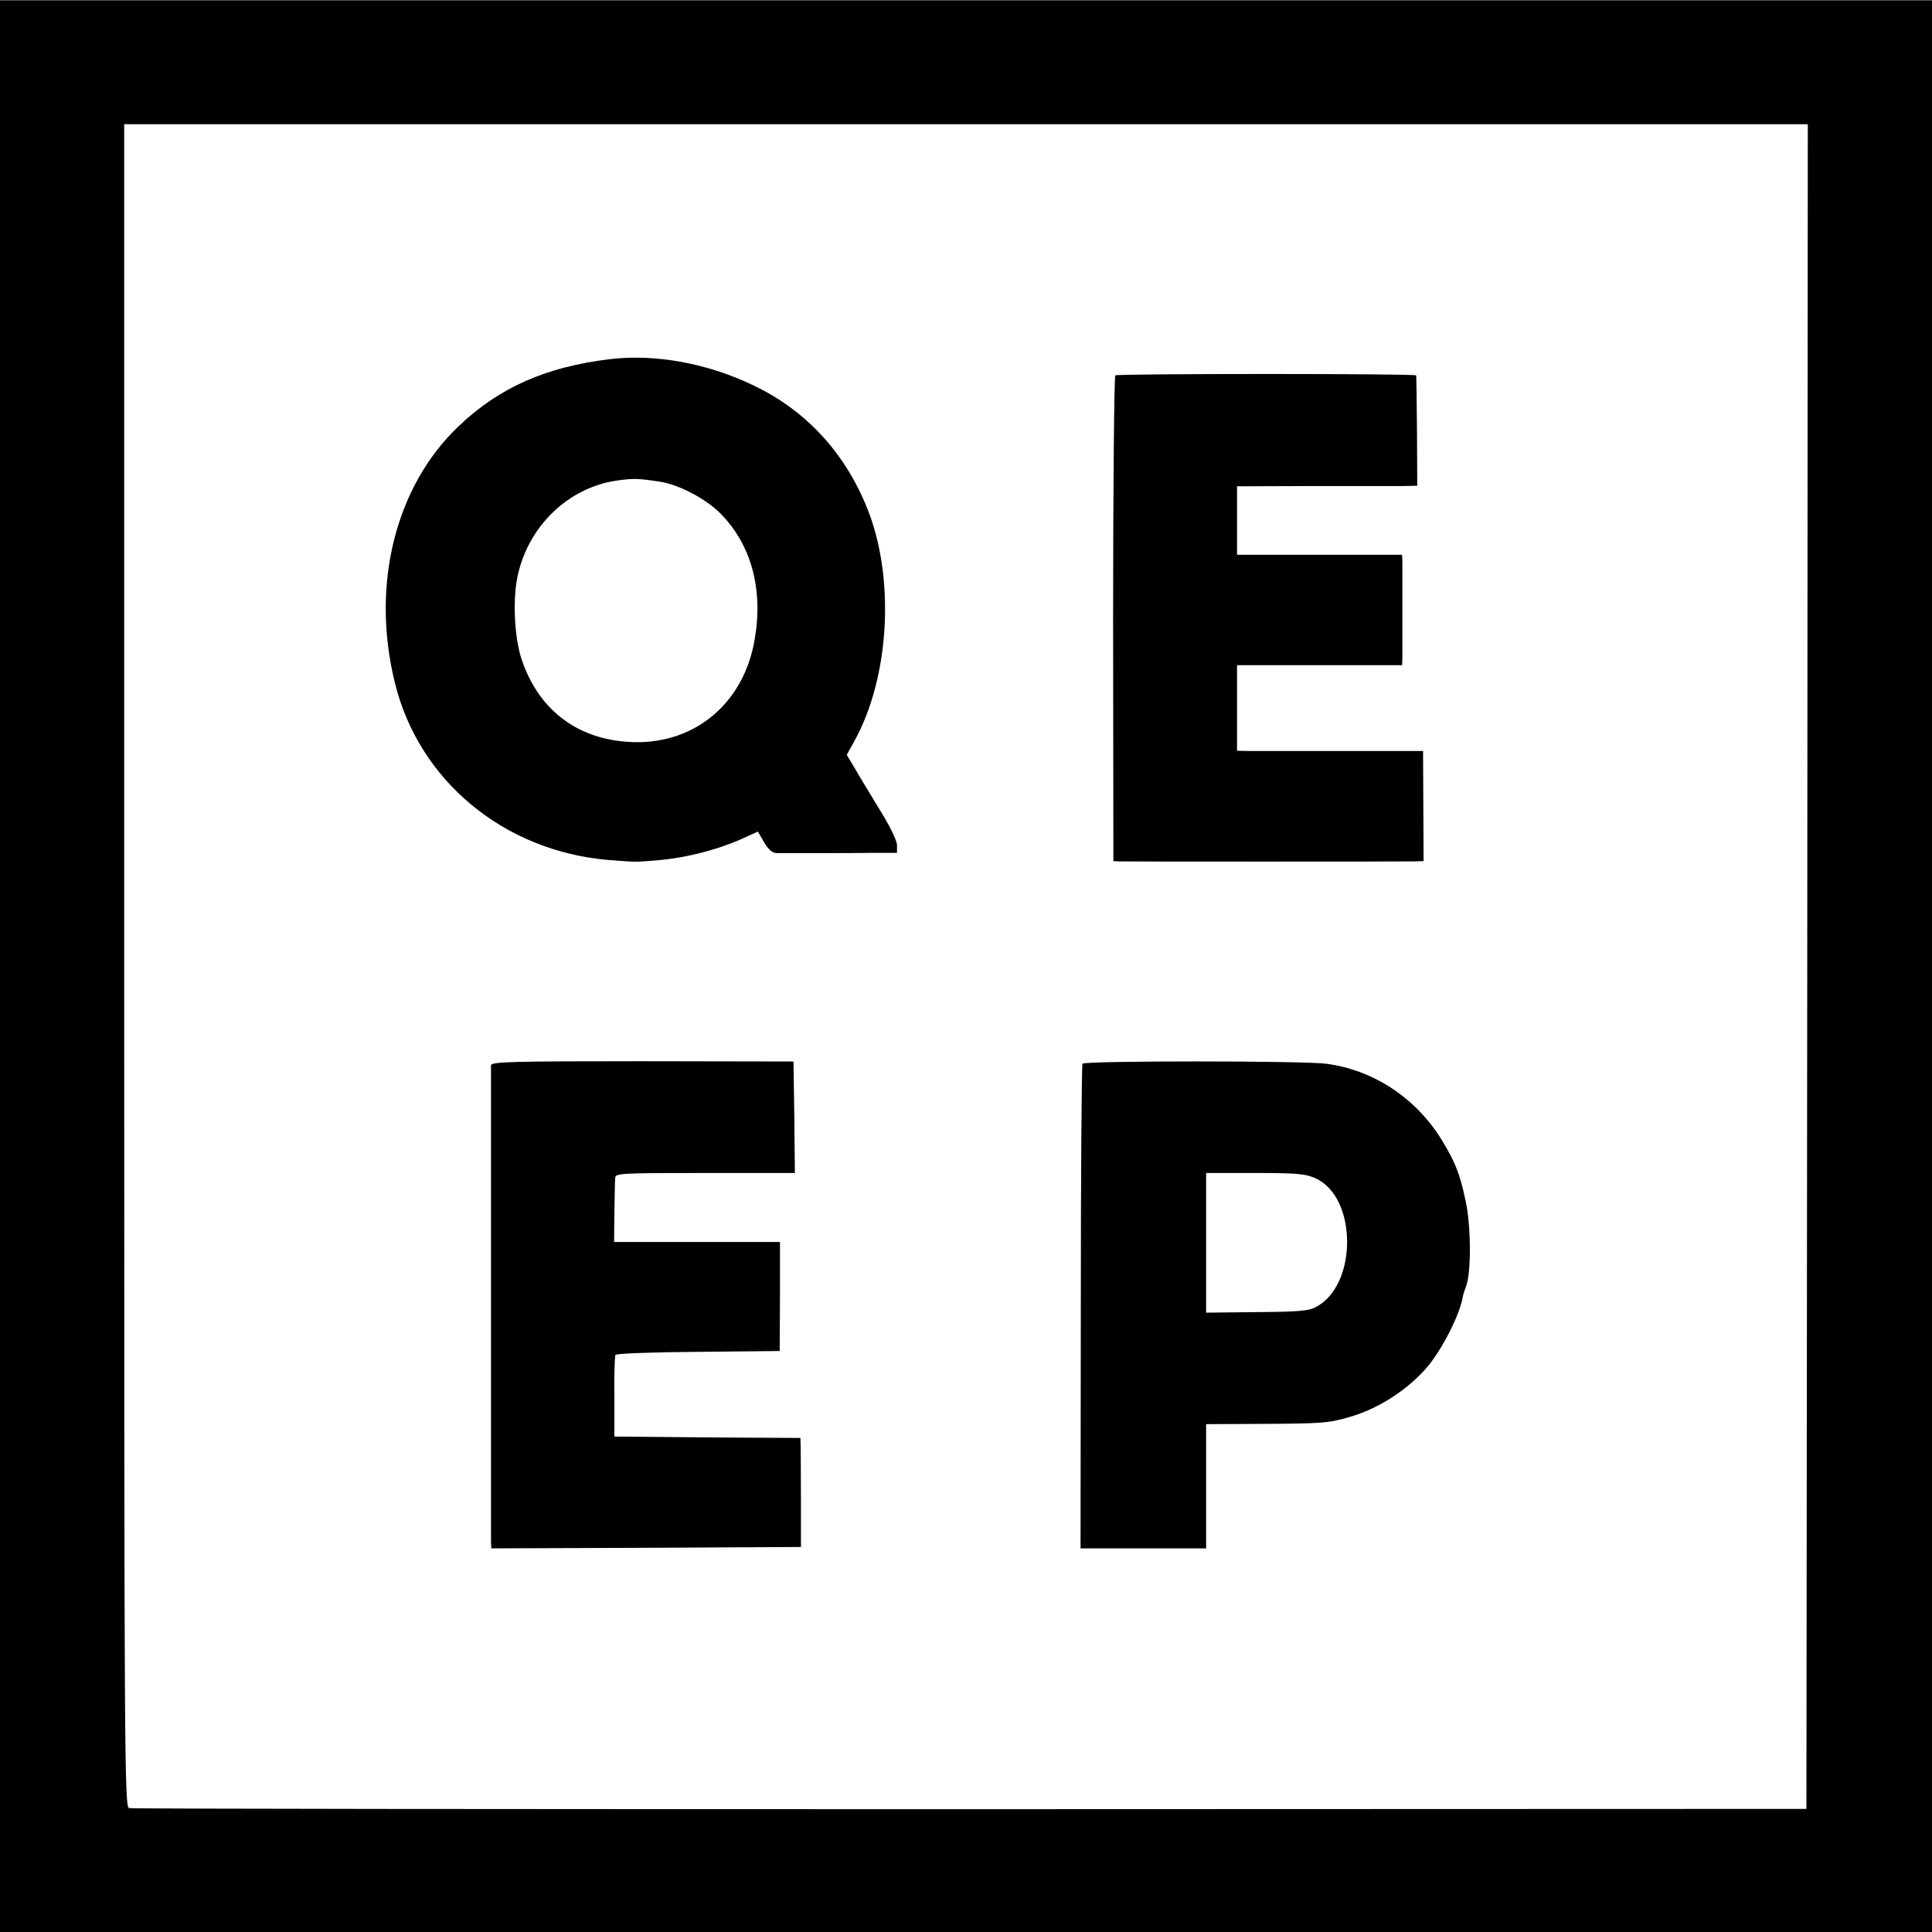
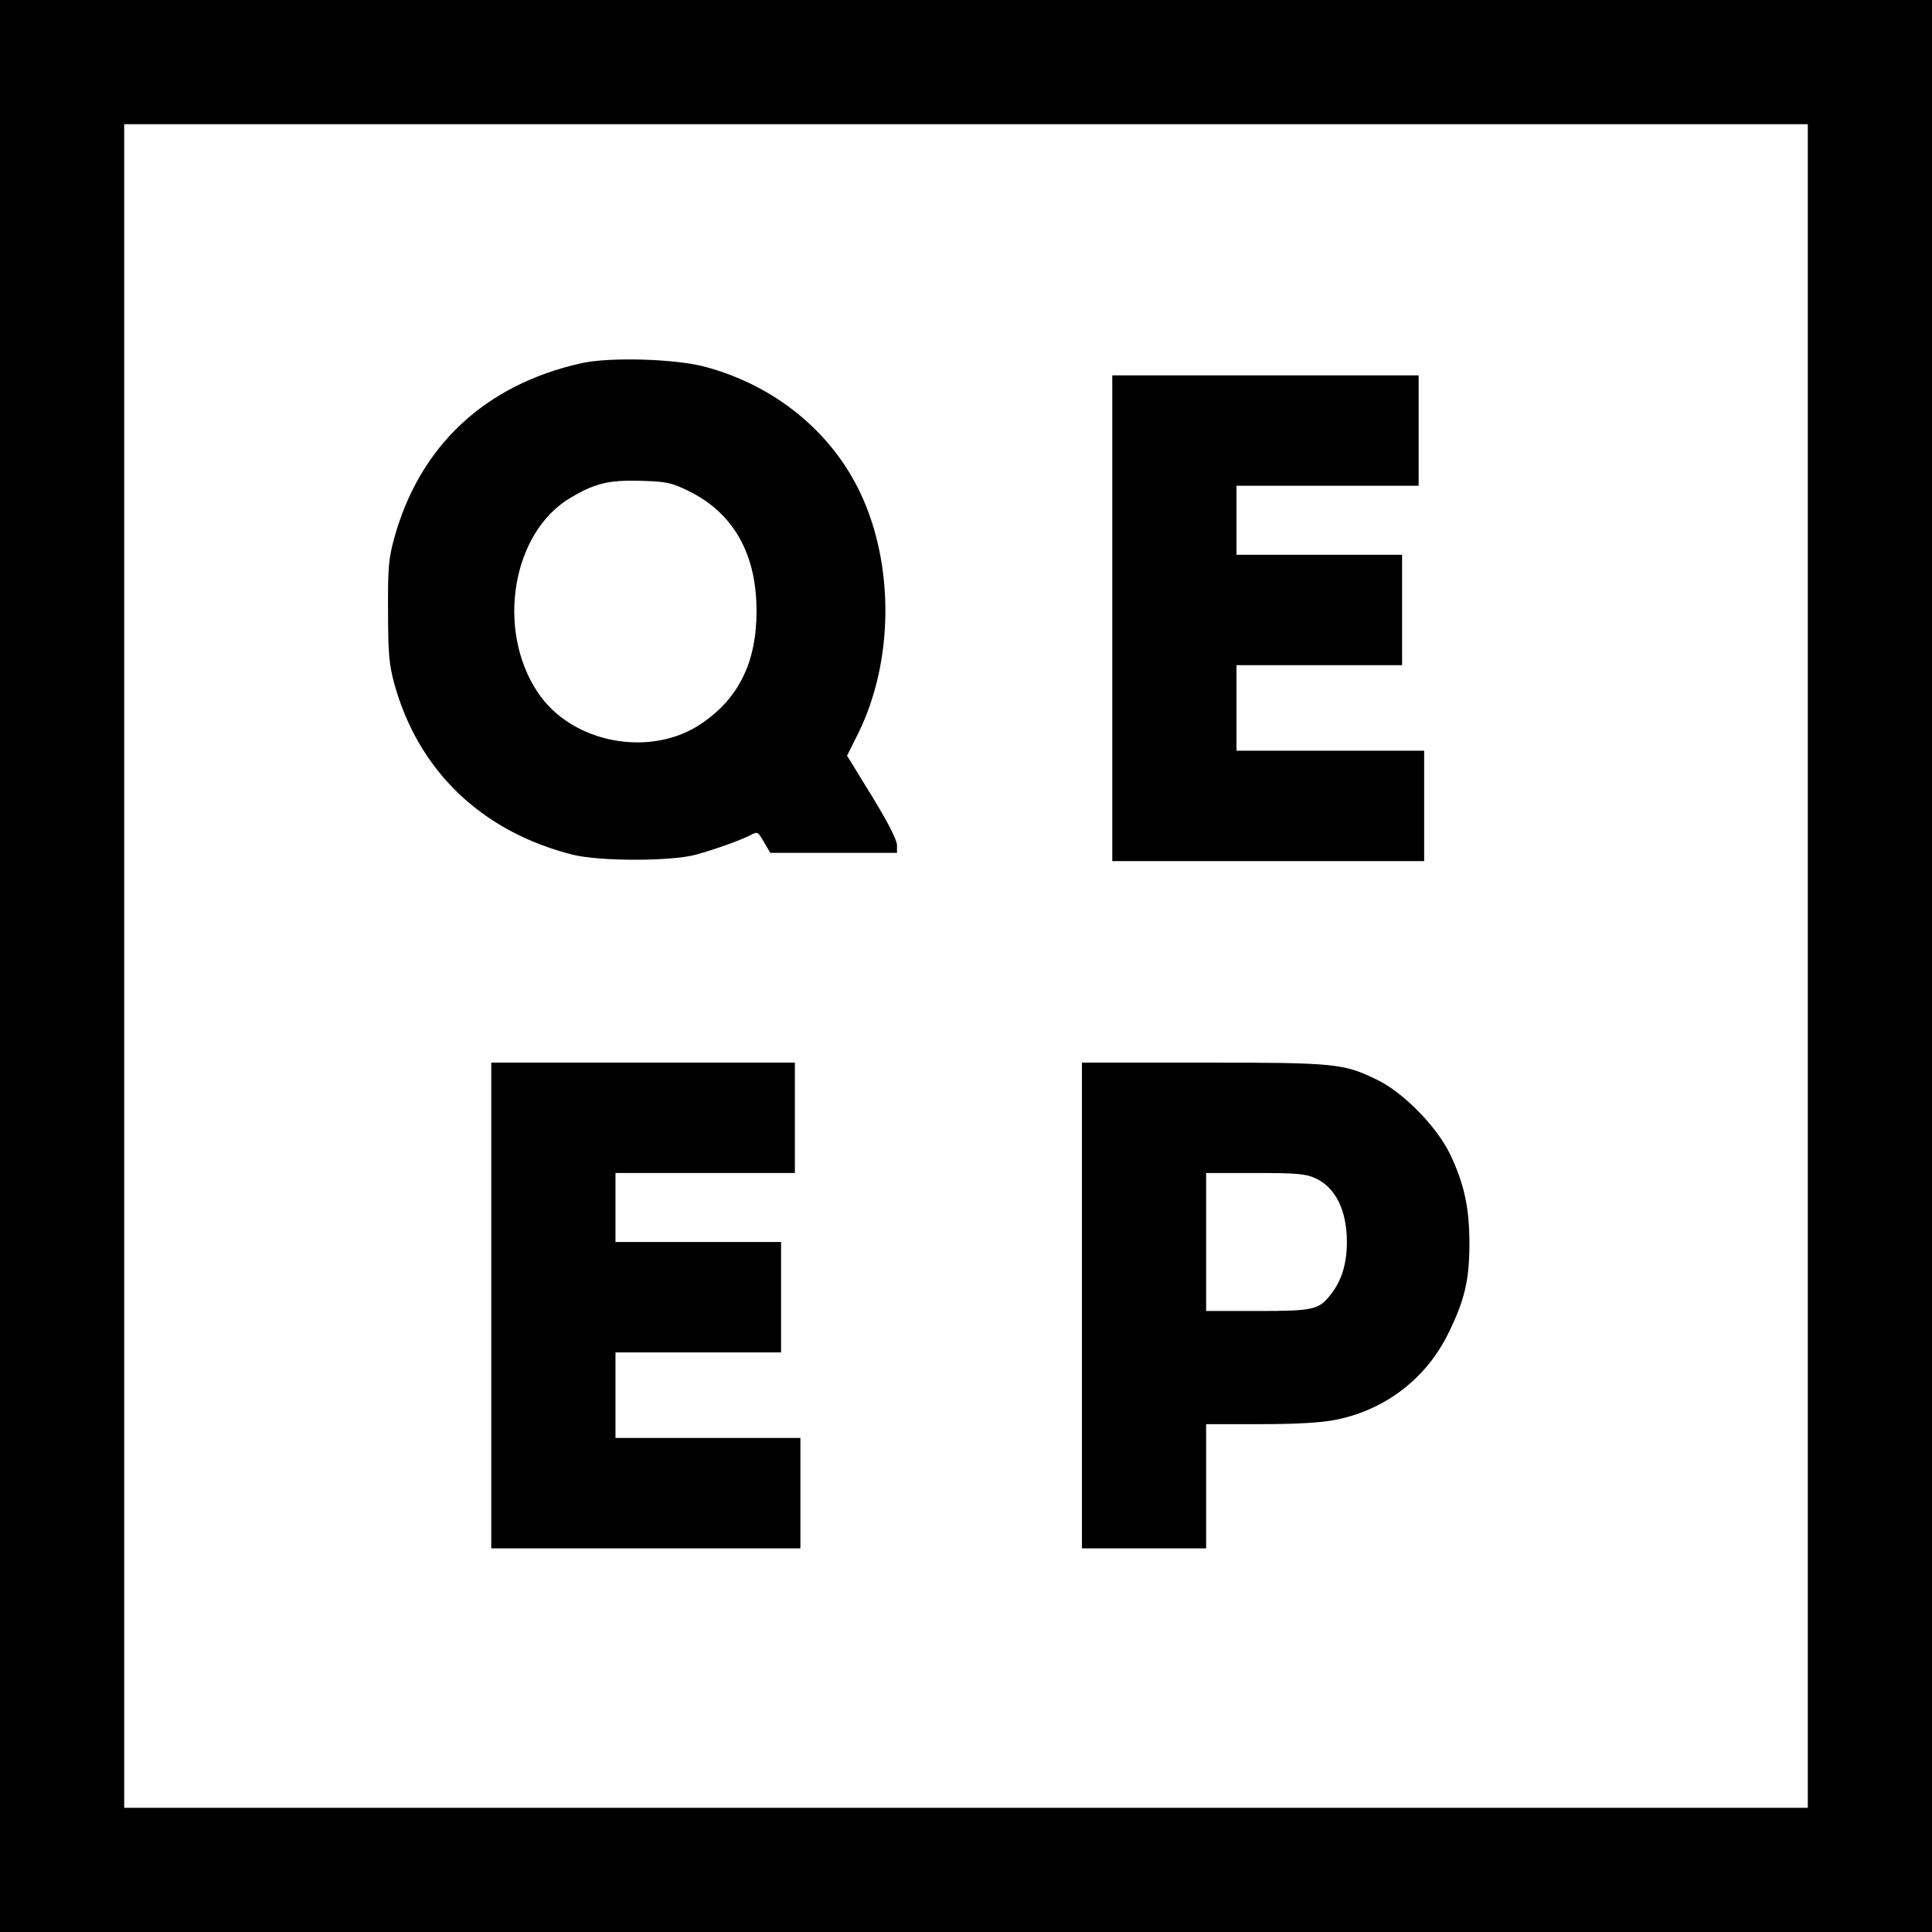
<svg xmlns="http://www.w3.org/2000/svg" version="1.0" width="700pt" height="700pt" viewBox="0 0 700 700" preserveAspectRatio="xMidYMid meet">
  <g transform="translate(0,700) scale(0.1,-0.1)" fill="#000000" stroke="none">
-     <path d="M0 3499 l0 -3499 3500 0 3500 0 0 3499 0 3500 -3500 0 -3500 0 0 -3500z m6548 -1 l-3 -3052 -3030 -1 c-1667 0 -3038 1 -3047 4 -17 3 -18 157 -18 3052 l0 3049 3050 0 3050 0 -2 -3052z" />
-     <path d="M2212 5699 c-233 -28 -402 -102 -550 -243 -230 -218 -319 -577 -231 -931 87 -354 395 -609 774 -641 108 -8 92 -8 188 0 96 9 204 37 289 74 l64 29 22 -38 c15 -26 30 -39 45 -40 12 0 76 0 142 0 66 0 159 0 208 1 l87 0 0 28 c0 16 -26 70 -65 132 -35 58 -76 125 -90 150 l-27 45 26 47 c126 225 149 574 56 826 -80 213 -225 374 -425 468 -164 78 -351 112 -513 93z m178 -444 c71 -11 169 -63 222 -117 111 -114 154 -274 122 -457 -39 -226 -212 -374 -434 -370 -199 4 -347 111 -410 300 -26 77 -33 214 -15 300 38 182 184 323 361 348 60 8 73 8 154 -4z" />
-     <path d="M4041 5640 c-4 -3 -8 -400 -8 -882 l1 -878 20 -1 c27 -1 1018 -1 1068 0 l36 1 -1 199 -1 200 -300 0 c-166 0 -317 0 -337 0 l-37 1 0 155 0 155 299 0 299 0 1 23 c0 32 0 328 0 355 l-1 22 -299 0 -299 0 0 124 0 124 276 1 c153 0 300 0 327 0 l50 1 -1 198 c-1 108 -2 199 -3 202 0 3 -244 5 -542 5 -297 0 -544 -2 -548 -5z" />
-     <path d="M1779 3140 c0 -20 0 -1699 0 -1728 l1 -22 561 2 561 3 0 165 c0 91 -1 180 -1 197 l-1 33 -337 2 -337 3 0 143 c-1 79 1 148 4 153 4 5 139 10 300 11 l295 3 1 198 0 197 -300 0 -301 0 1 107 c1 60 2 116 3 126 1 16 24 17 326 17 l325 0 -2 202 -3 202 -547 1 c-480 0 -548 -2 -549 -15z" />
-     <path d="M3922 3146 c-3 -6 -6 -403 -6 -883 l-1 -873 228 0 227 0 0 225 0 225 198 1 c224 1 246 3 322 25 108 31 217 103 287 188 55 69 116 192 124 253 1 5 6 19 11 33 19 50 18 220 -2 310 -21 98 -36 136 -84 216 -93 154 -249 258 -422 280 -88 11 -875 11 -882 0z m844 -415 c153 -69 153 -389 1 -467 -25 -14 -67 -17 -214 -18 l-183 -2 0 253 0 253 178 0 c151 0 183 -3 218 -19z" />
+     <path d="M0 3500 l0 -3500 3500 0 3500 0 0 3500 0 3500 -3500 0 -3500 0 0 -3500z m6550 0 l0 -3050 -3050 0 -3050 0 0 3050 0 3050 3050 0 3050 0 0 -3050z" />
+     <path d="M2106 5684 c-349 -78 -586 -300 -678 -635 -20 -74 -23 -106 -22 -264 0 -153 4 -192 22 -260 87 -318 318 -539 648 -622 98 -24 354 -24 444 0 75 21 159 51 199 71 26 14 27 13 49 -25 l23 -39 229 0 230 0 0 28 c0 18 -33 83 -90 176 l-91 148 41 82 c127 258 131 605 9 866 -105 225 -311 393 -564 461 -107 29 -348 36 -449 13z m389 -463 c163 -80 247 -229 246 -437 0 -182 -64 -313 -197 -404 -185 -128 -473 -74 -596 112 -152 228 -92 581 120 705 88 52 137 64 252 61 97 -3 111 -6 175 -37z" />
+     <path d="M4030 4760 l0 -880 565 0 565 0 0 200 0 200 -340 0 -340 0 0 155 0 155 300 0 300 0 0 200 0 200 -300 0 -300 0 0 125 0 125 330 0 330 0 0 200 0 200 -555 0 -555 0 0 -880z" />
+     <path d="M1780 2270 l0 -880 560 0 560 0 0 200 0 200 -335 0 -335 0 0 155 0 155 300 0 300 0 0 200 0 200 -300 0 -300 0 0 125 0 125 325 0 325 0 0 200 0 200 -550 0 -550 0 0 -880z" />
+     <path d="M3920 2270 l0 -880 225 0 225 0 0 225 0 225 194 0 c129 0 220 5 271 15 181 34 333 150 413 315 59 120 76 193 76 325 0 131 -20 219 -71 325 -49 100 -169 222 -264 268 -122 59 -149 62 -631 62 l-438 0 0 -880z m846 461 c73 -33 114 -117 114 -231 0 -76 -18 -138 -56 -187 -45 -59 -63 -63 -269 -63 l-185 0 0 250 0 250 178 0 c151 0 183 -3 218 -19z" />
  </g>
</svg>
